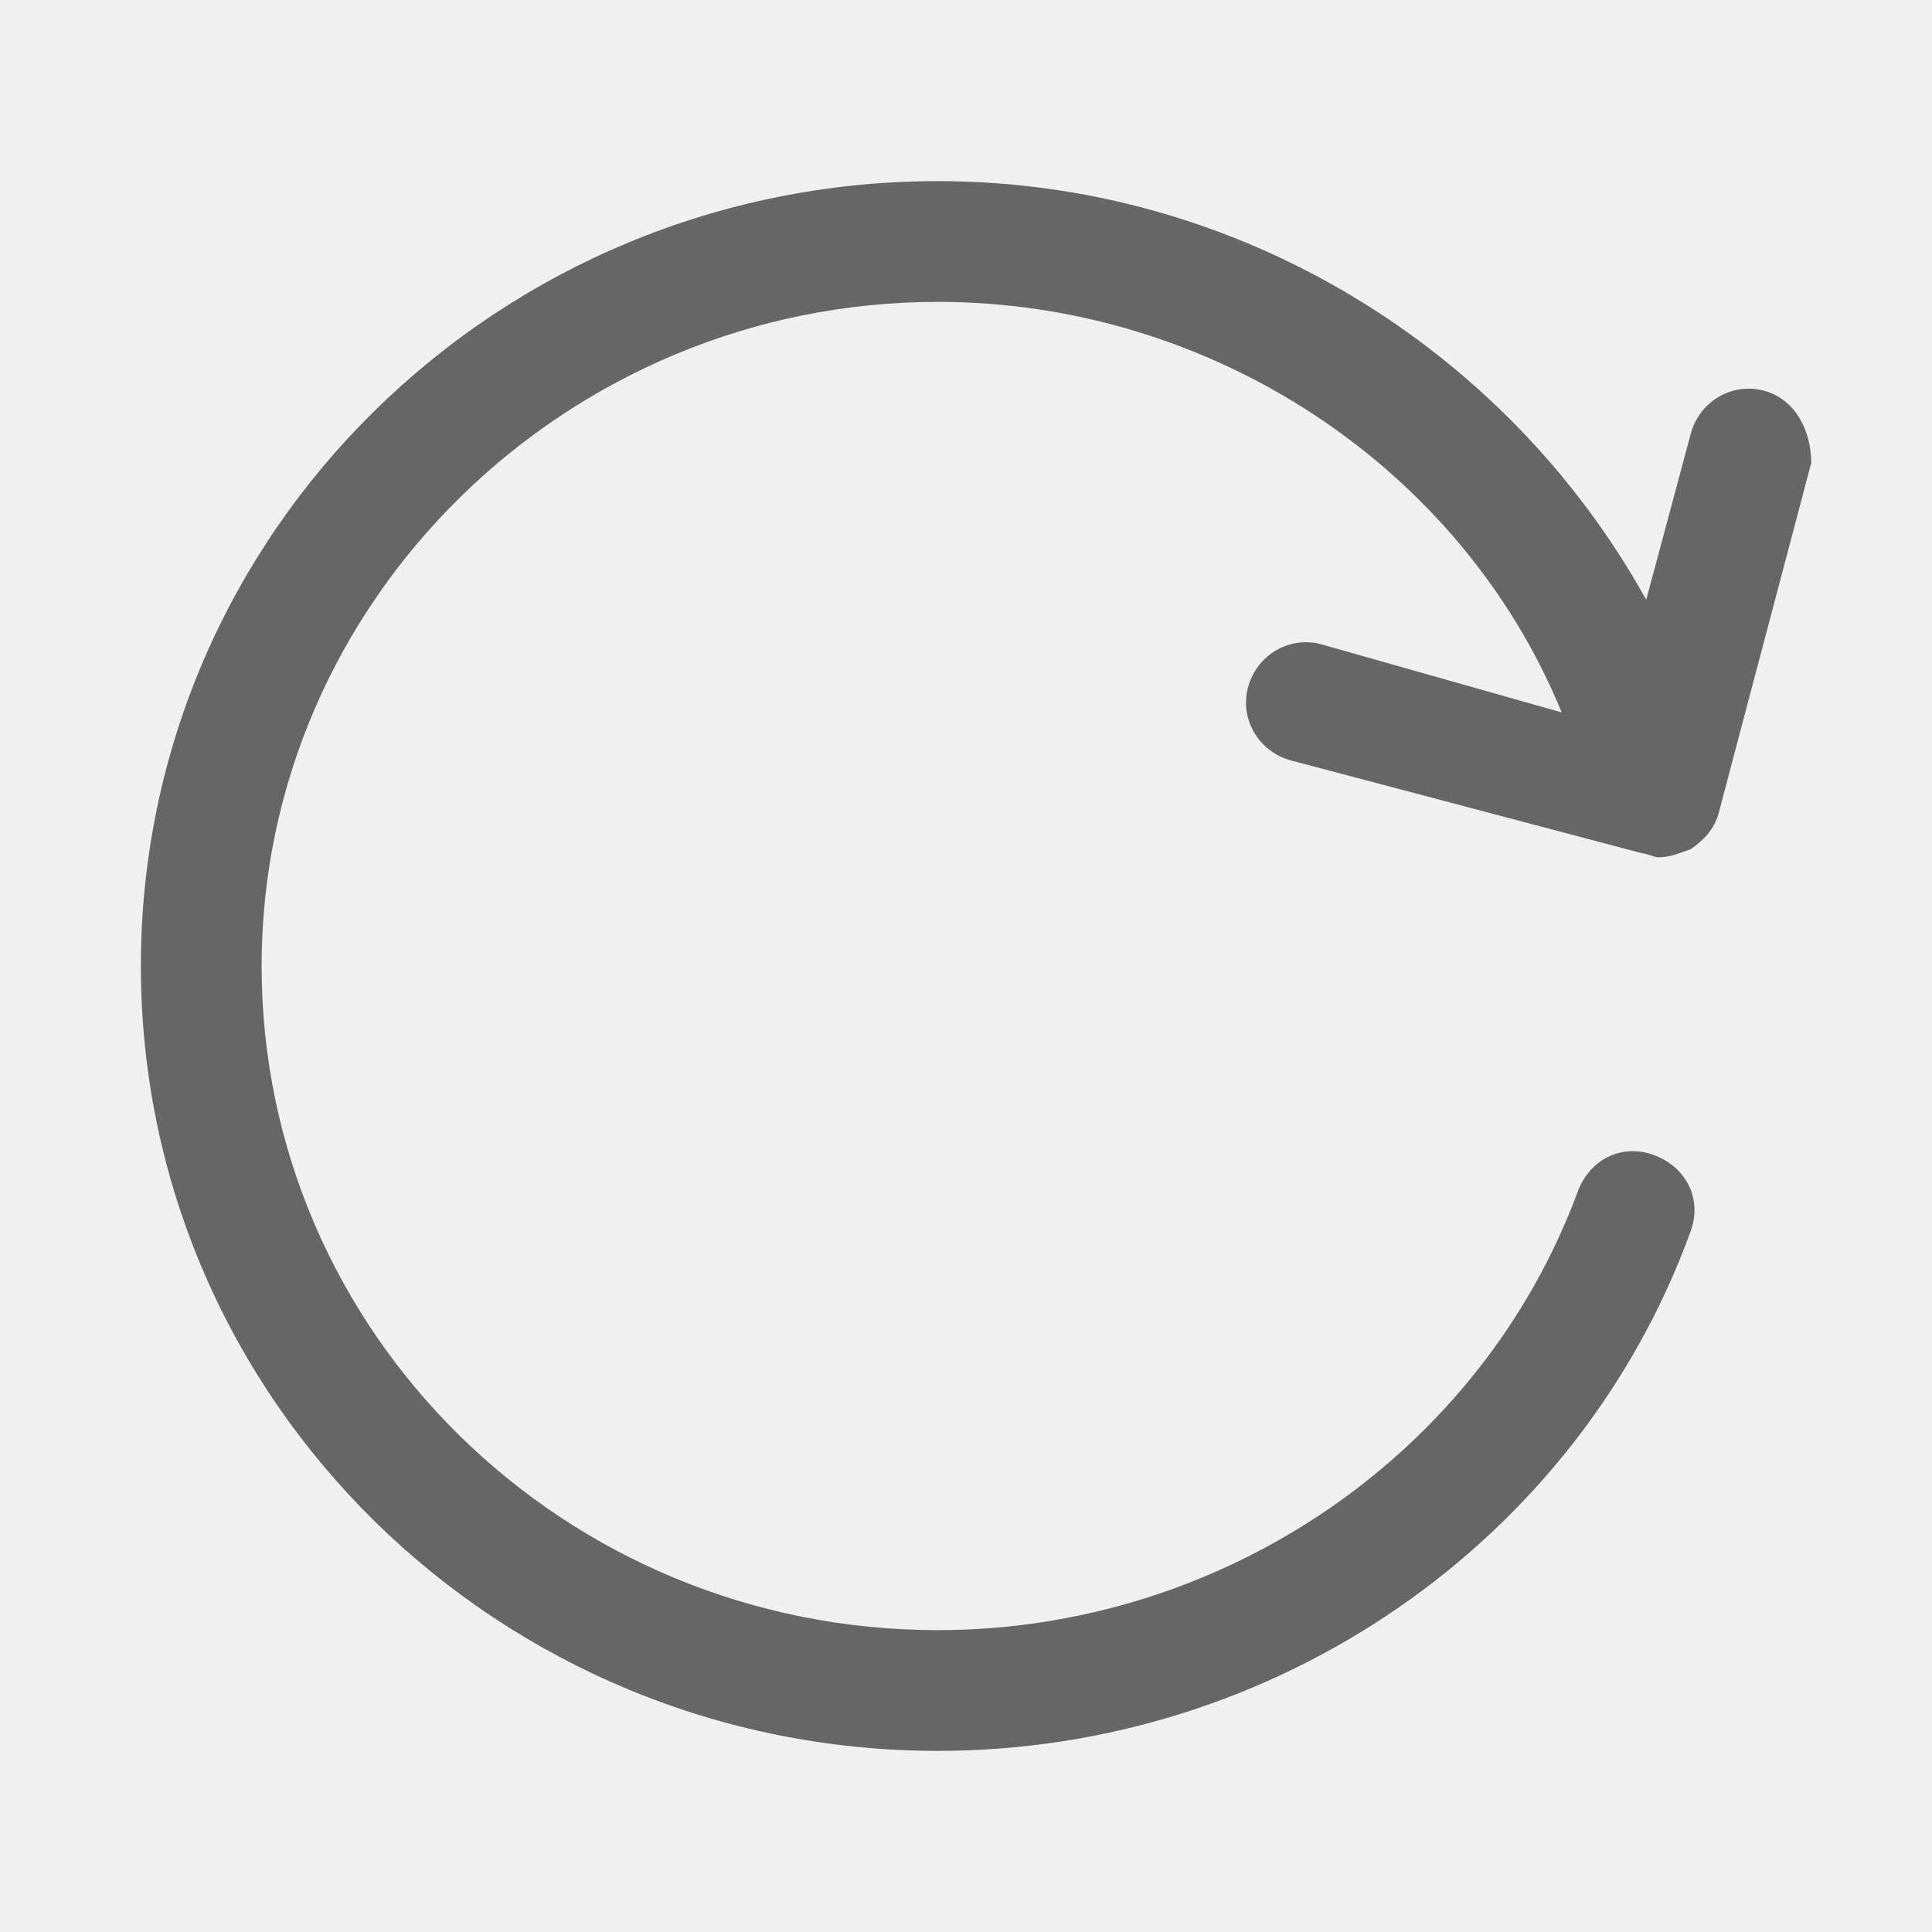
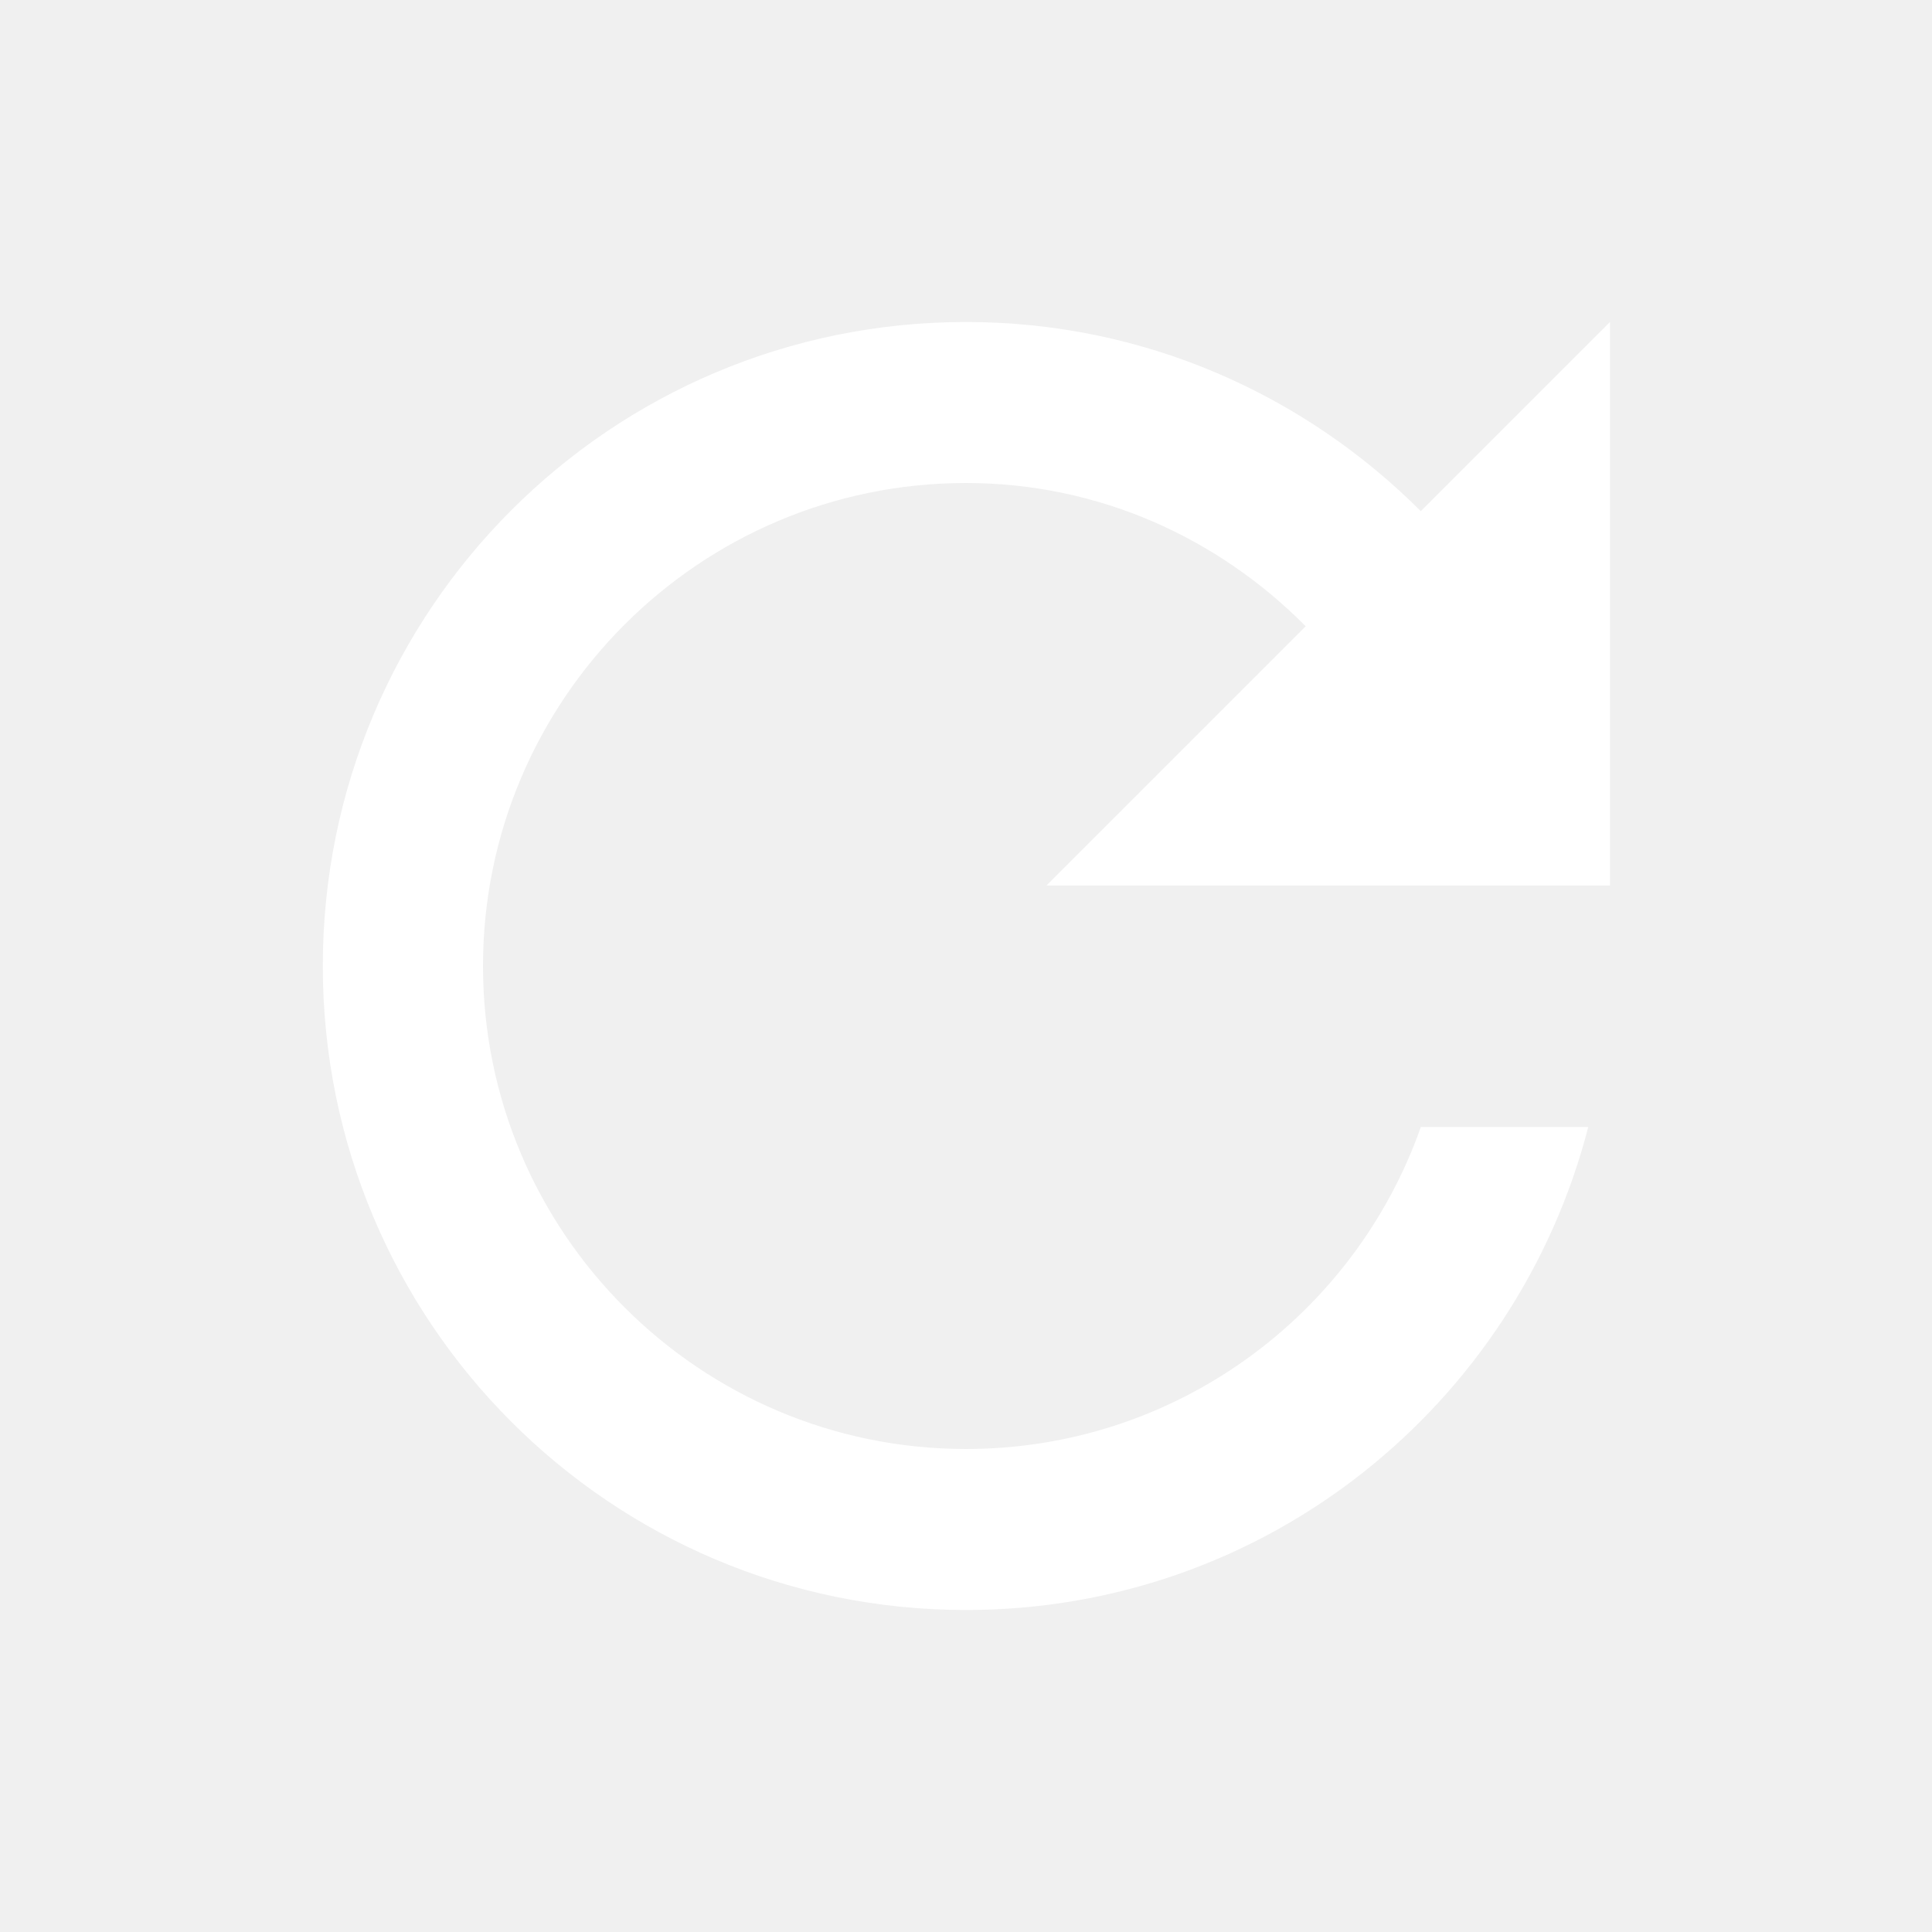
- <svg xmlns="http://www.w3.org/2000/svg" t="1761633485120" class="icon" viewBox="0 0 1024 1024" version="1.1" p-id="5210" width="200" height="200">
-   <path d="M934.4 206.933c-17.067-4.267-34.133 6.4-38.4 23.467l-23.467 87.467C797.867 183.467 654.933 96 497.067 96 264.533 96 74.667 281.6 74.667 512s189.867 416 422.4 416c179.2 0 339.2-110.933 398.933-275.2 6.4-17.067-2.133-34.133-19.2-40.533-17.067-6.4-34.133 2.133-40.533 19.2-51.2 138.667-187.733 232.533-339.2 232.533C298.667 864 138.667 706.133 138.667 512S300.8 160 497.067 160c145.067 0 277.333 87.467 330.667 217.6l-128-36.267c-17.067-4.267-34.133 6.4-38.4 23.467-4.267 17.067 6.4 34.133 23.467 38.4l185.6 49.067c2.133 0 6.4 2.133 8.533 2.133 6.4 0 10.667-2.133 17.067-4.267 6.4-4.267 12.8-10.667 14.933-19.2l49.067-185.6c0-17.067-8.533-34.133-25.6-38.4z" fill="#666666" p-id="5211" />
+ <svg xmlns="http://www.w3.org/2000/svg" viewBox="0 0 24 24" width="24" height="24">
+   <path fill="white" d="M17.65 6.35C16.2 4.9 14.21 4 12 4c-4.42 0-7.99 3.58-7.99 8s3.57 8 7.99 8c3.73 0 6.84-2.55 7.73-6h-2.08c-.82 2.33-3.04 4-5.65 4-3.31 0-6-2.69-6-6s2.69-6 6-6c1.66 0 3.14.69 4.22 1.78L13 11h7V4l-2.35 2.35z" />
</svg>
